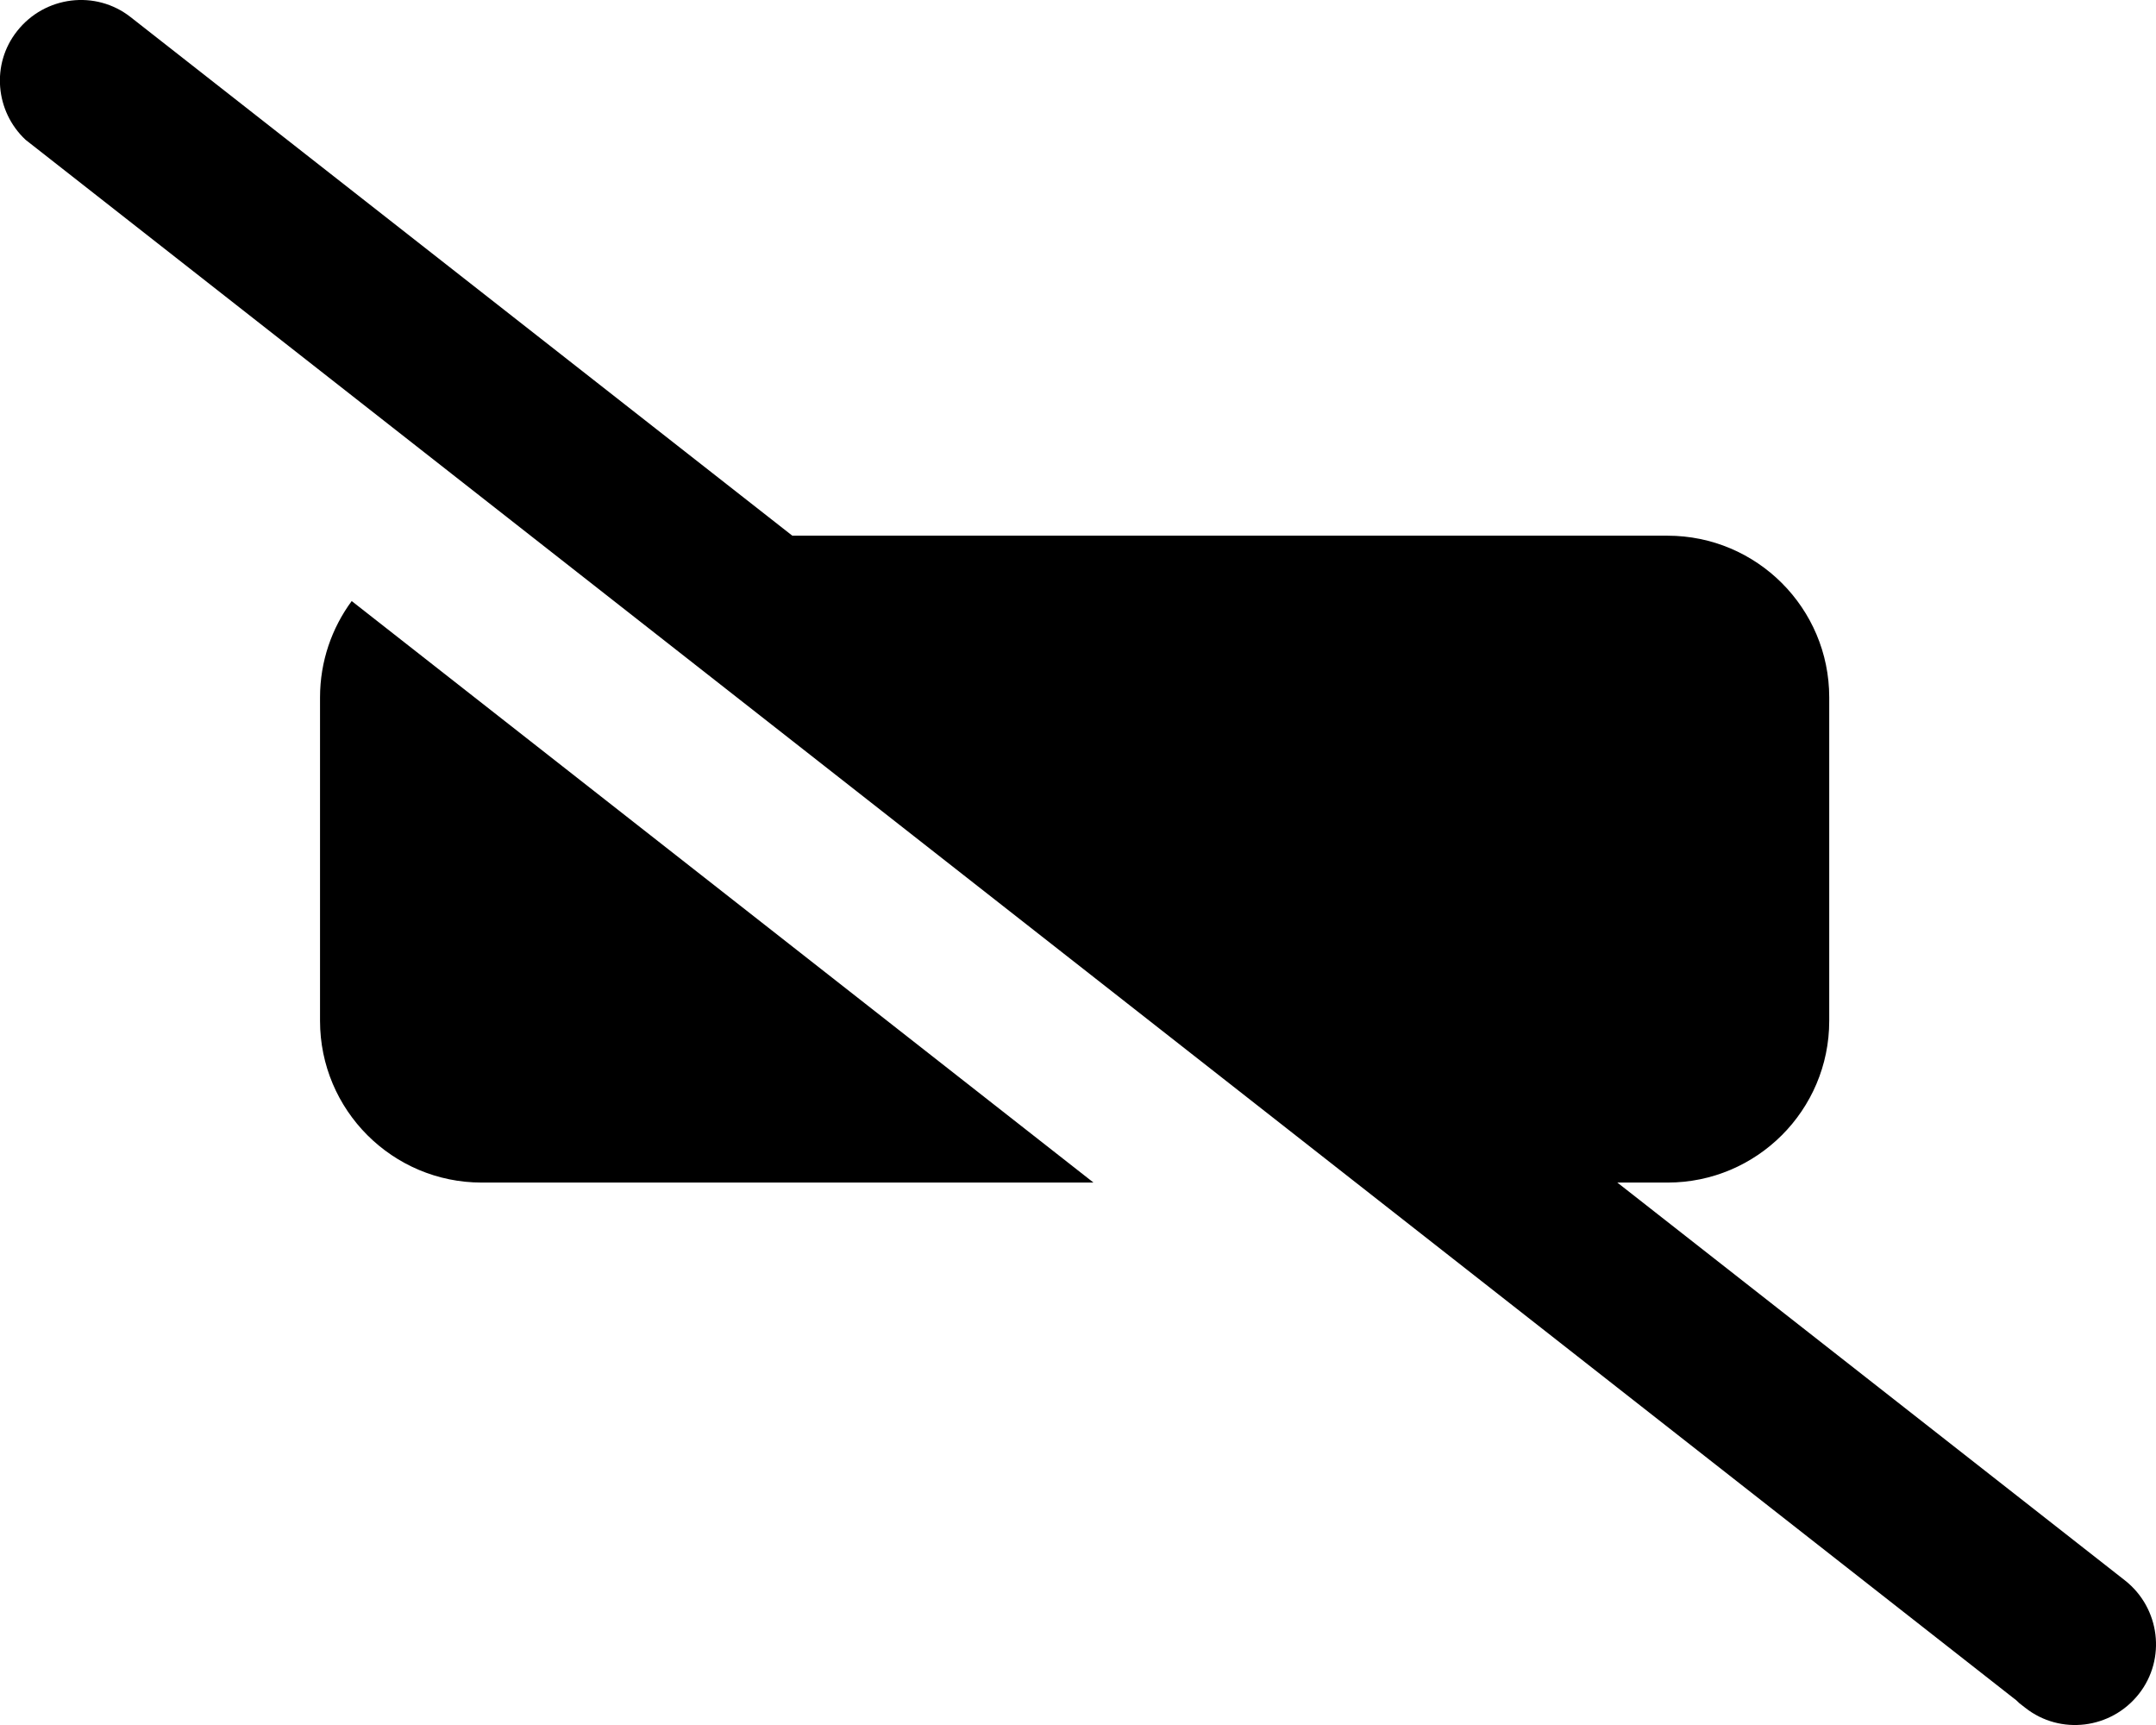
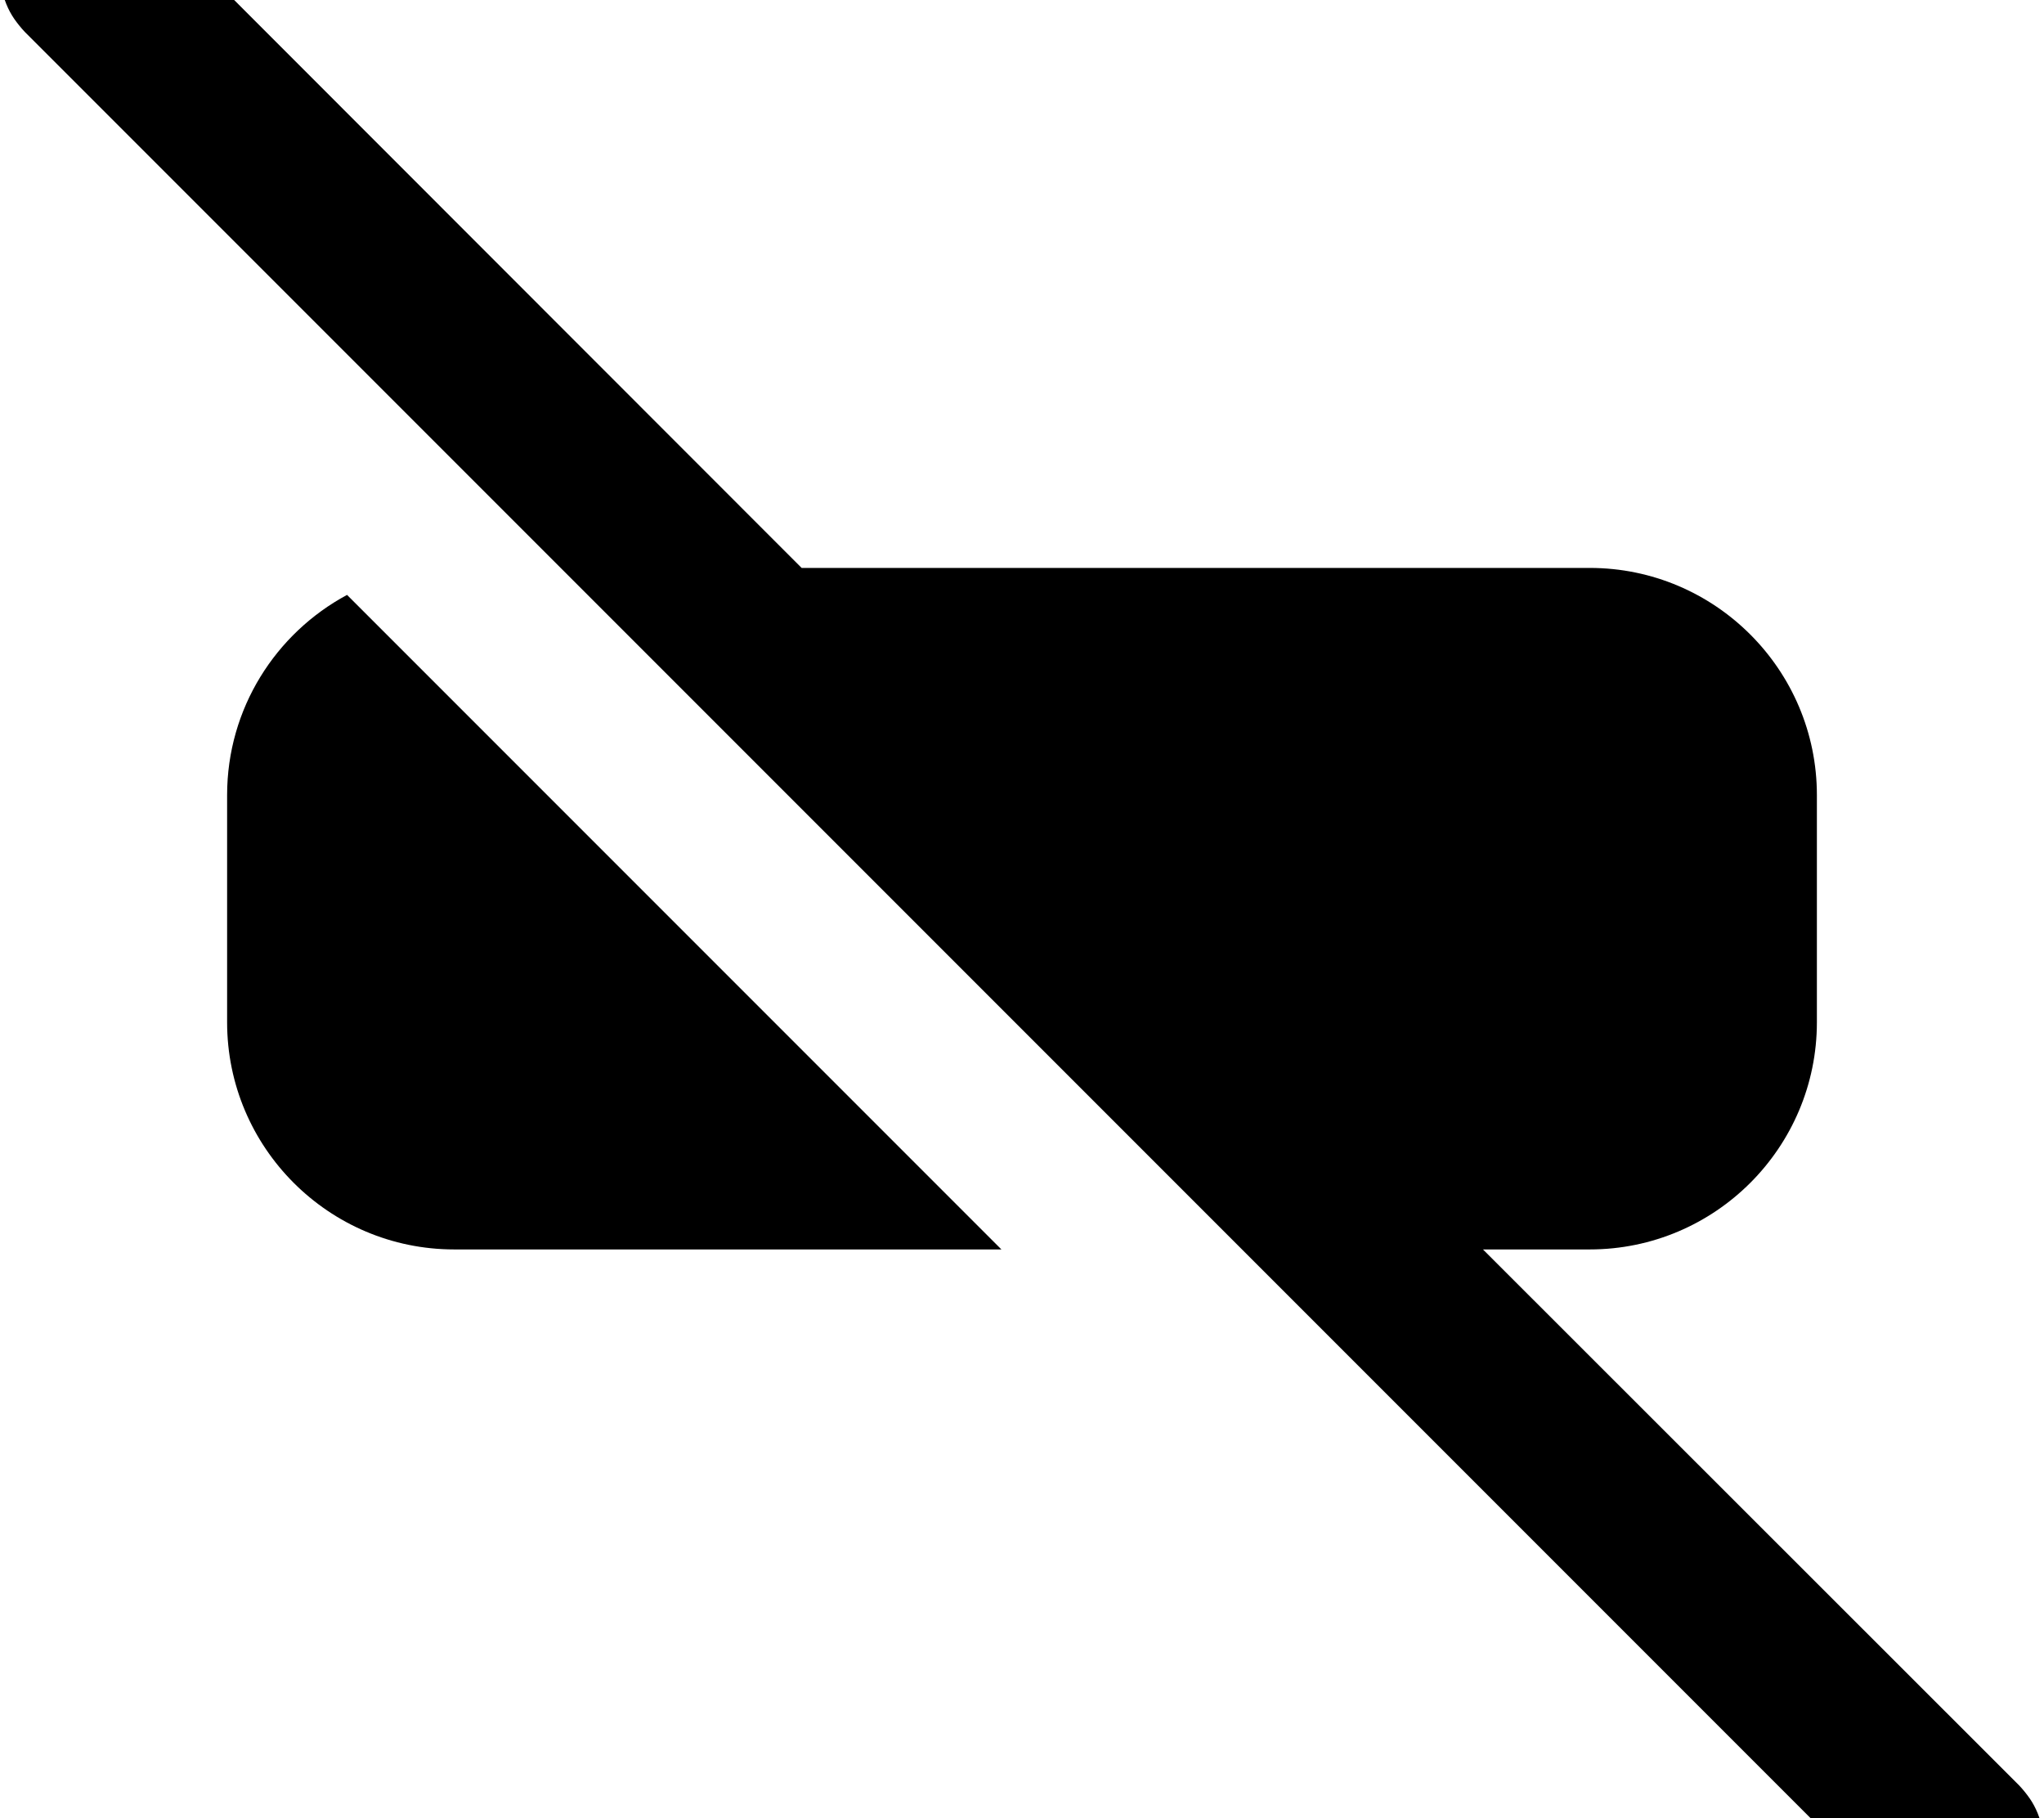
- <svg xmlns="http://www.w3.org/2000/svg" viewBox="0 0 640 512">
-   <path d="M104.4 178.4c-5.9 8-9.4 17.9-9.4 28.6v96c0 26.5 21.5 48 48 48h181.6L104.4 178.4zM630.8 469.1L480.1 351H495c26.5 0 48-21.5 48-48v-96c0-26.5-21.5-48-48-48h-85-11H235.2L38.8 5.1C28.4-3.1 13.3-1.2 5.1 9.2C-2.7 19-1.4 33.1 7.6 41.5l590.2 462.6c.6 .4 1.1 .9 1.6 1.4l1.8 1.4c10.4 8.2 25.5 6.3 33.7-4.1s6.3-25.5-4.1-33.7z" />
+ <svg xmlns="http://www.w3.org/2000/svg" overflow="visible" viewBox="0 0 576 512">
+   <path fill="currentColor" d="M41-25L225.9 160 448 160c35.3 0 64 28.7 64 64l0 64c0 35.3-28.7 64-64 64L417.9 352 569 503q1.6 1.7 3 3.7 1.3 1.9 2.2 4.1t1.3 4.5q.5 2.3 .5 4.7t-.5 4.7q-.4 2.3-1.3 4.5t-2.2 4.1q-1.4 2-3 3.7-1.7 1.6-3.7 3-1.9 1.3-4.1 2.2t-4.5 1.3q-2.3 .5-4.7 .5t-4.7-.5q-2.3-.4-4.5-1.3t-4.1-2.2q-2-1.4-3.7-3L7 9Q5.4 7.3 4 5.3 2.7 3.4 1.8 1.2T.5-3.3Q0-5.6 0-8t.5-4.7Q.9-15 1.8-17.2T4-21.3q1.4-2 3-3.7 1.7-1.6 3.7-3 1.9-1.3 4.1-2.2t4.5-1.3Q21.6-32 24-32t4.7 .5q2.3 .4 4.5 1.3T37.3-28q2 1.4 3.7 3zM97.8 167.6L282.2 352 128 352c-35.3 0-64-28.7-64-64l0-64c0-24.4 13.7-45.6 33.8-56.4z" />
</svg>
